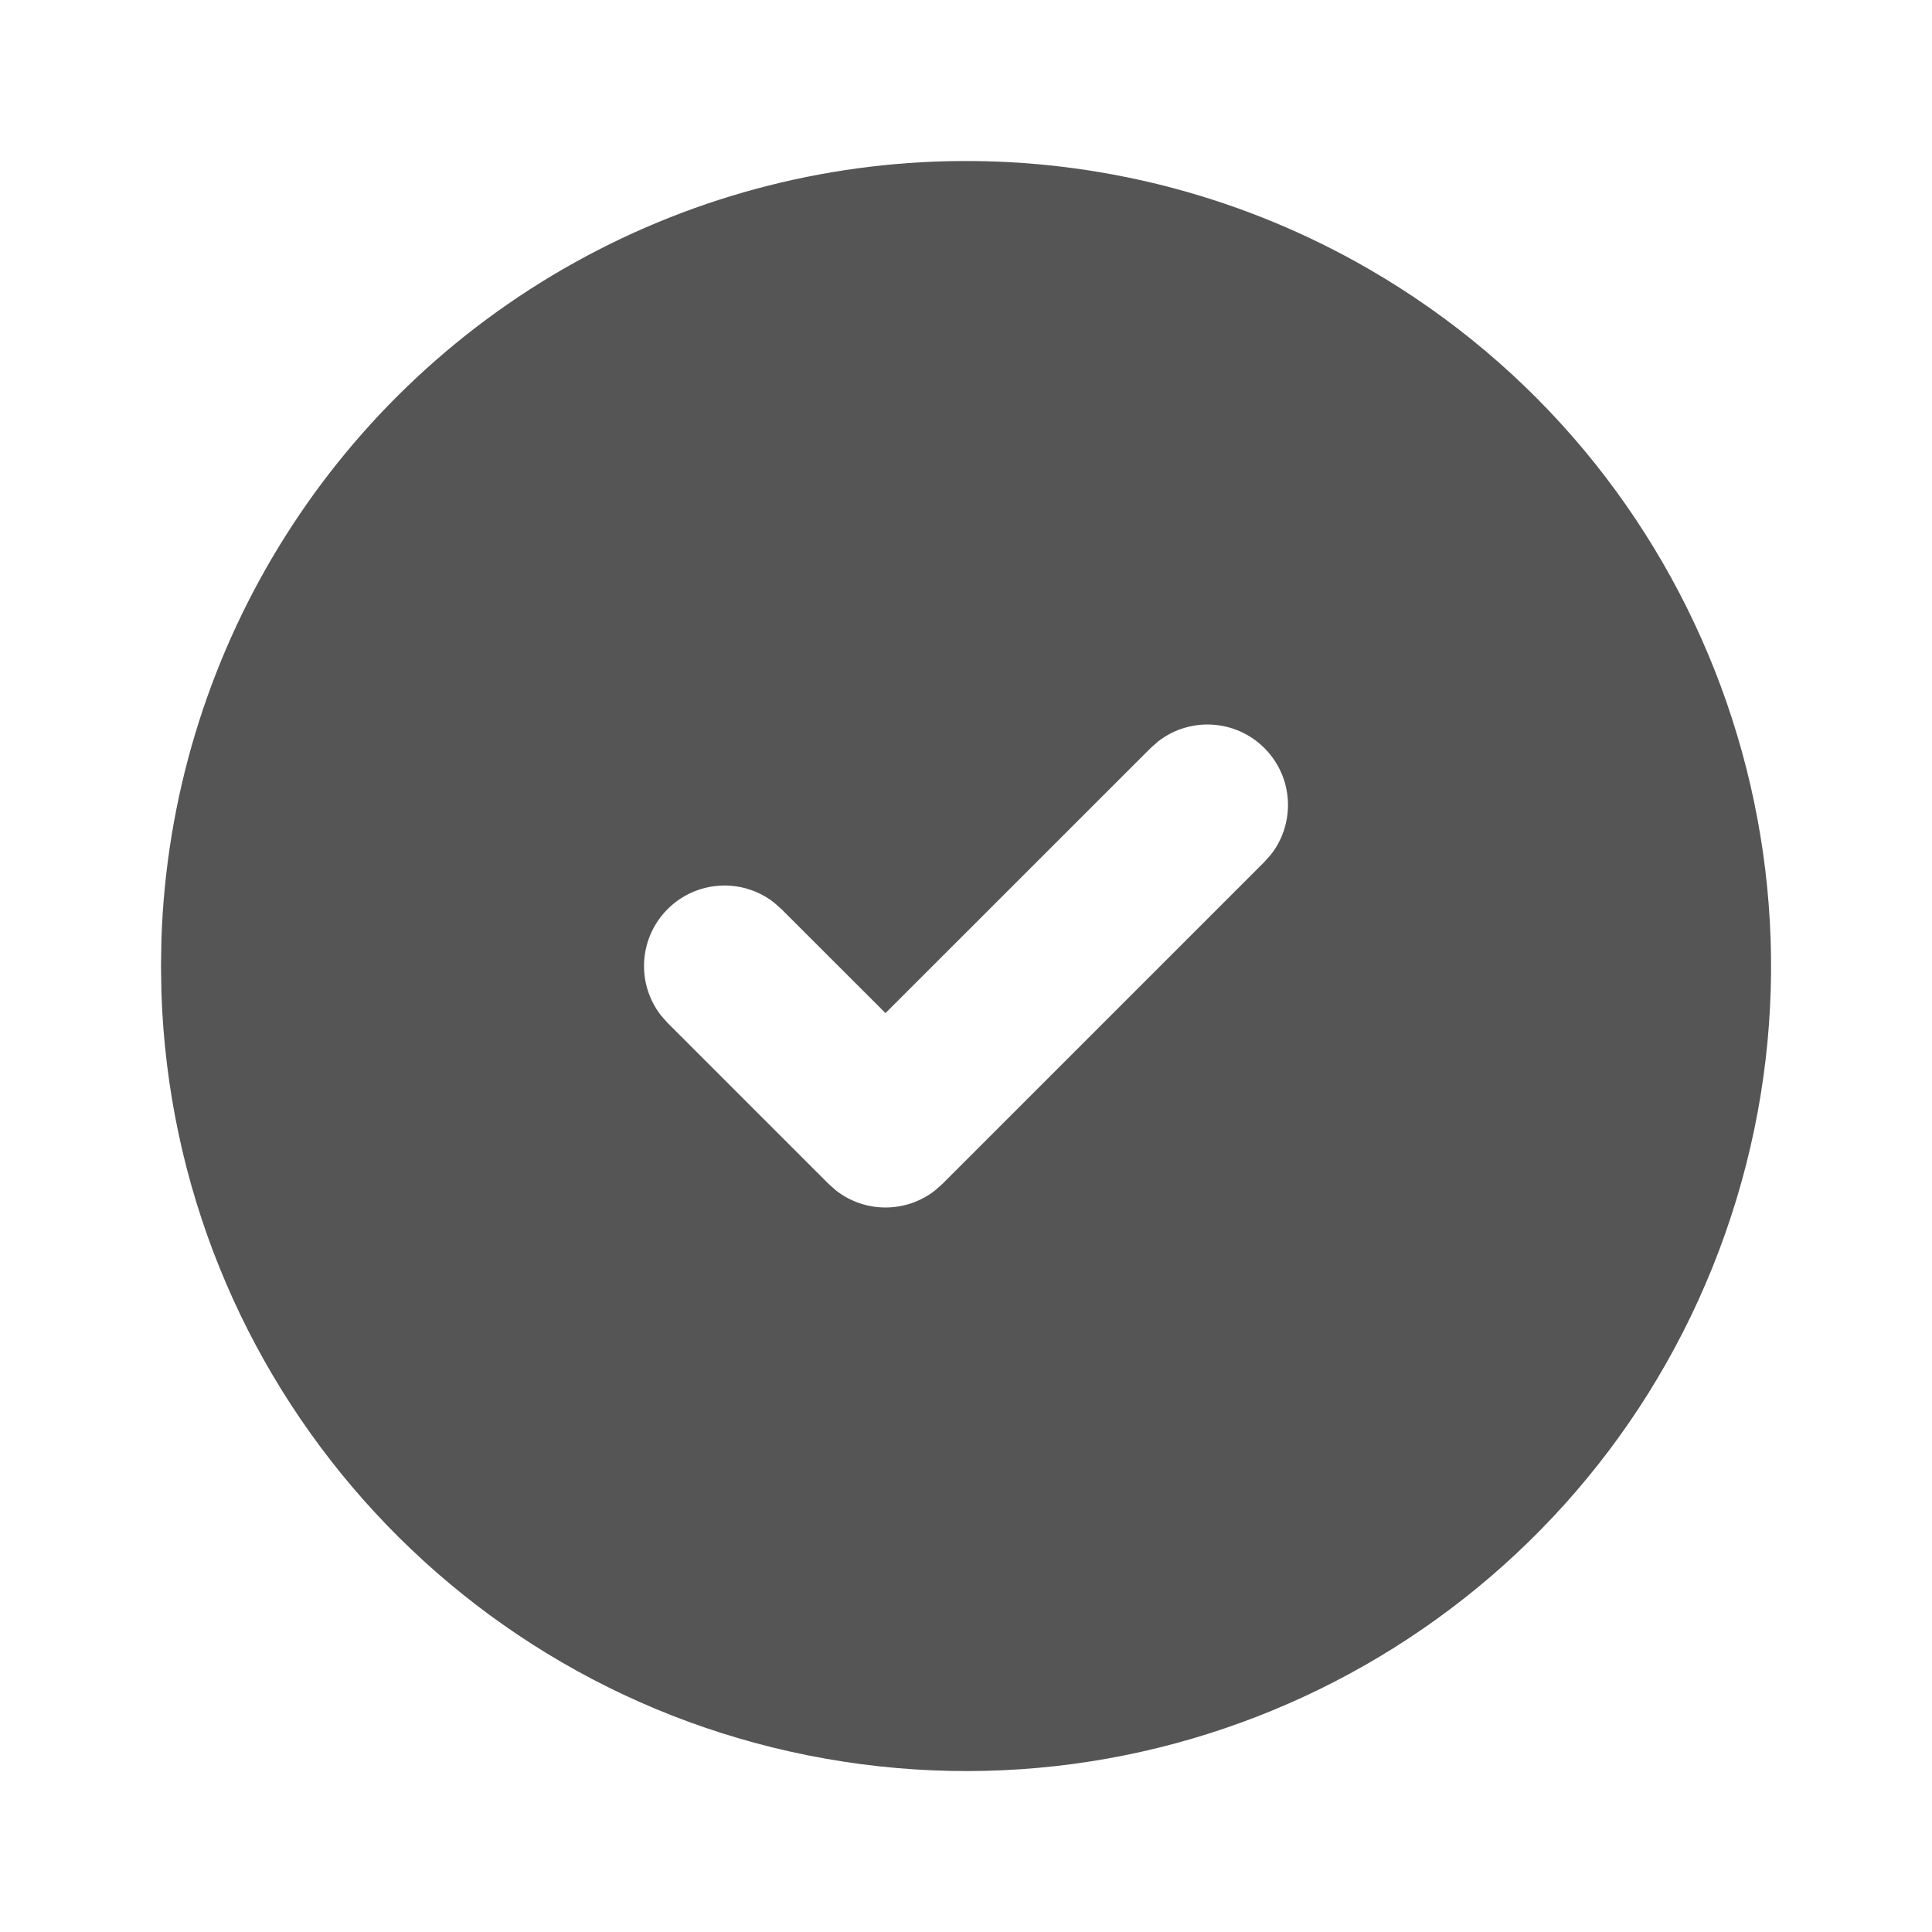
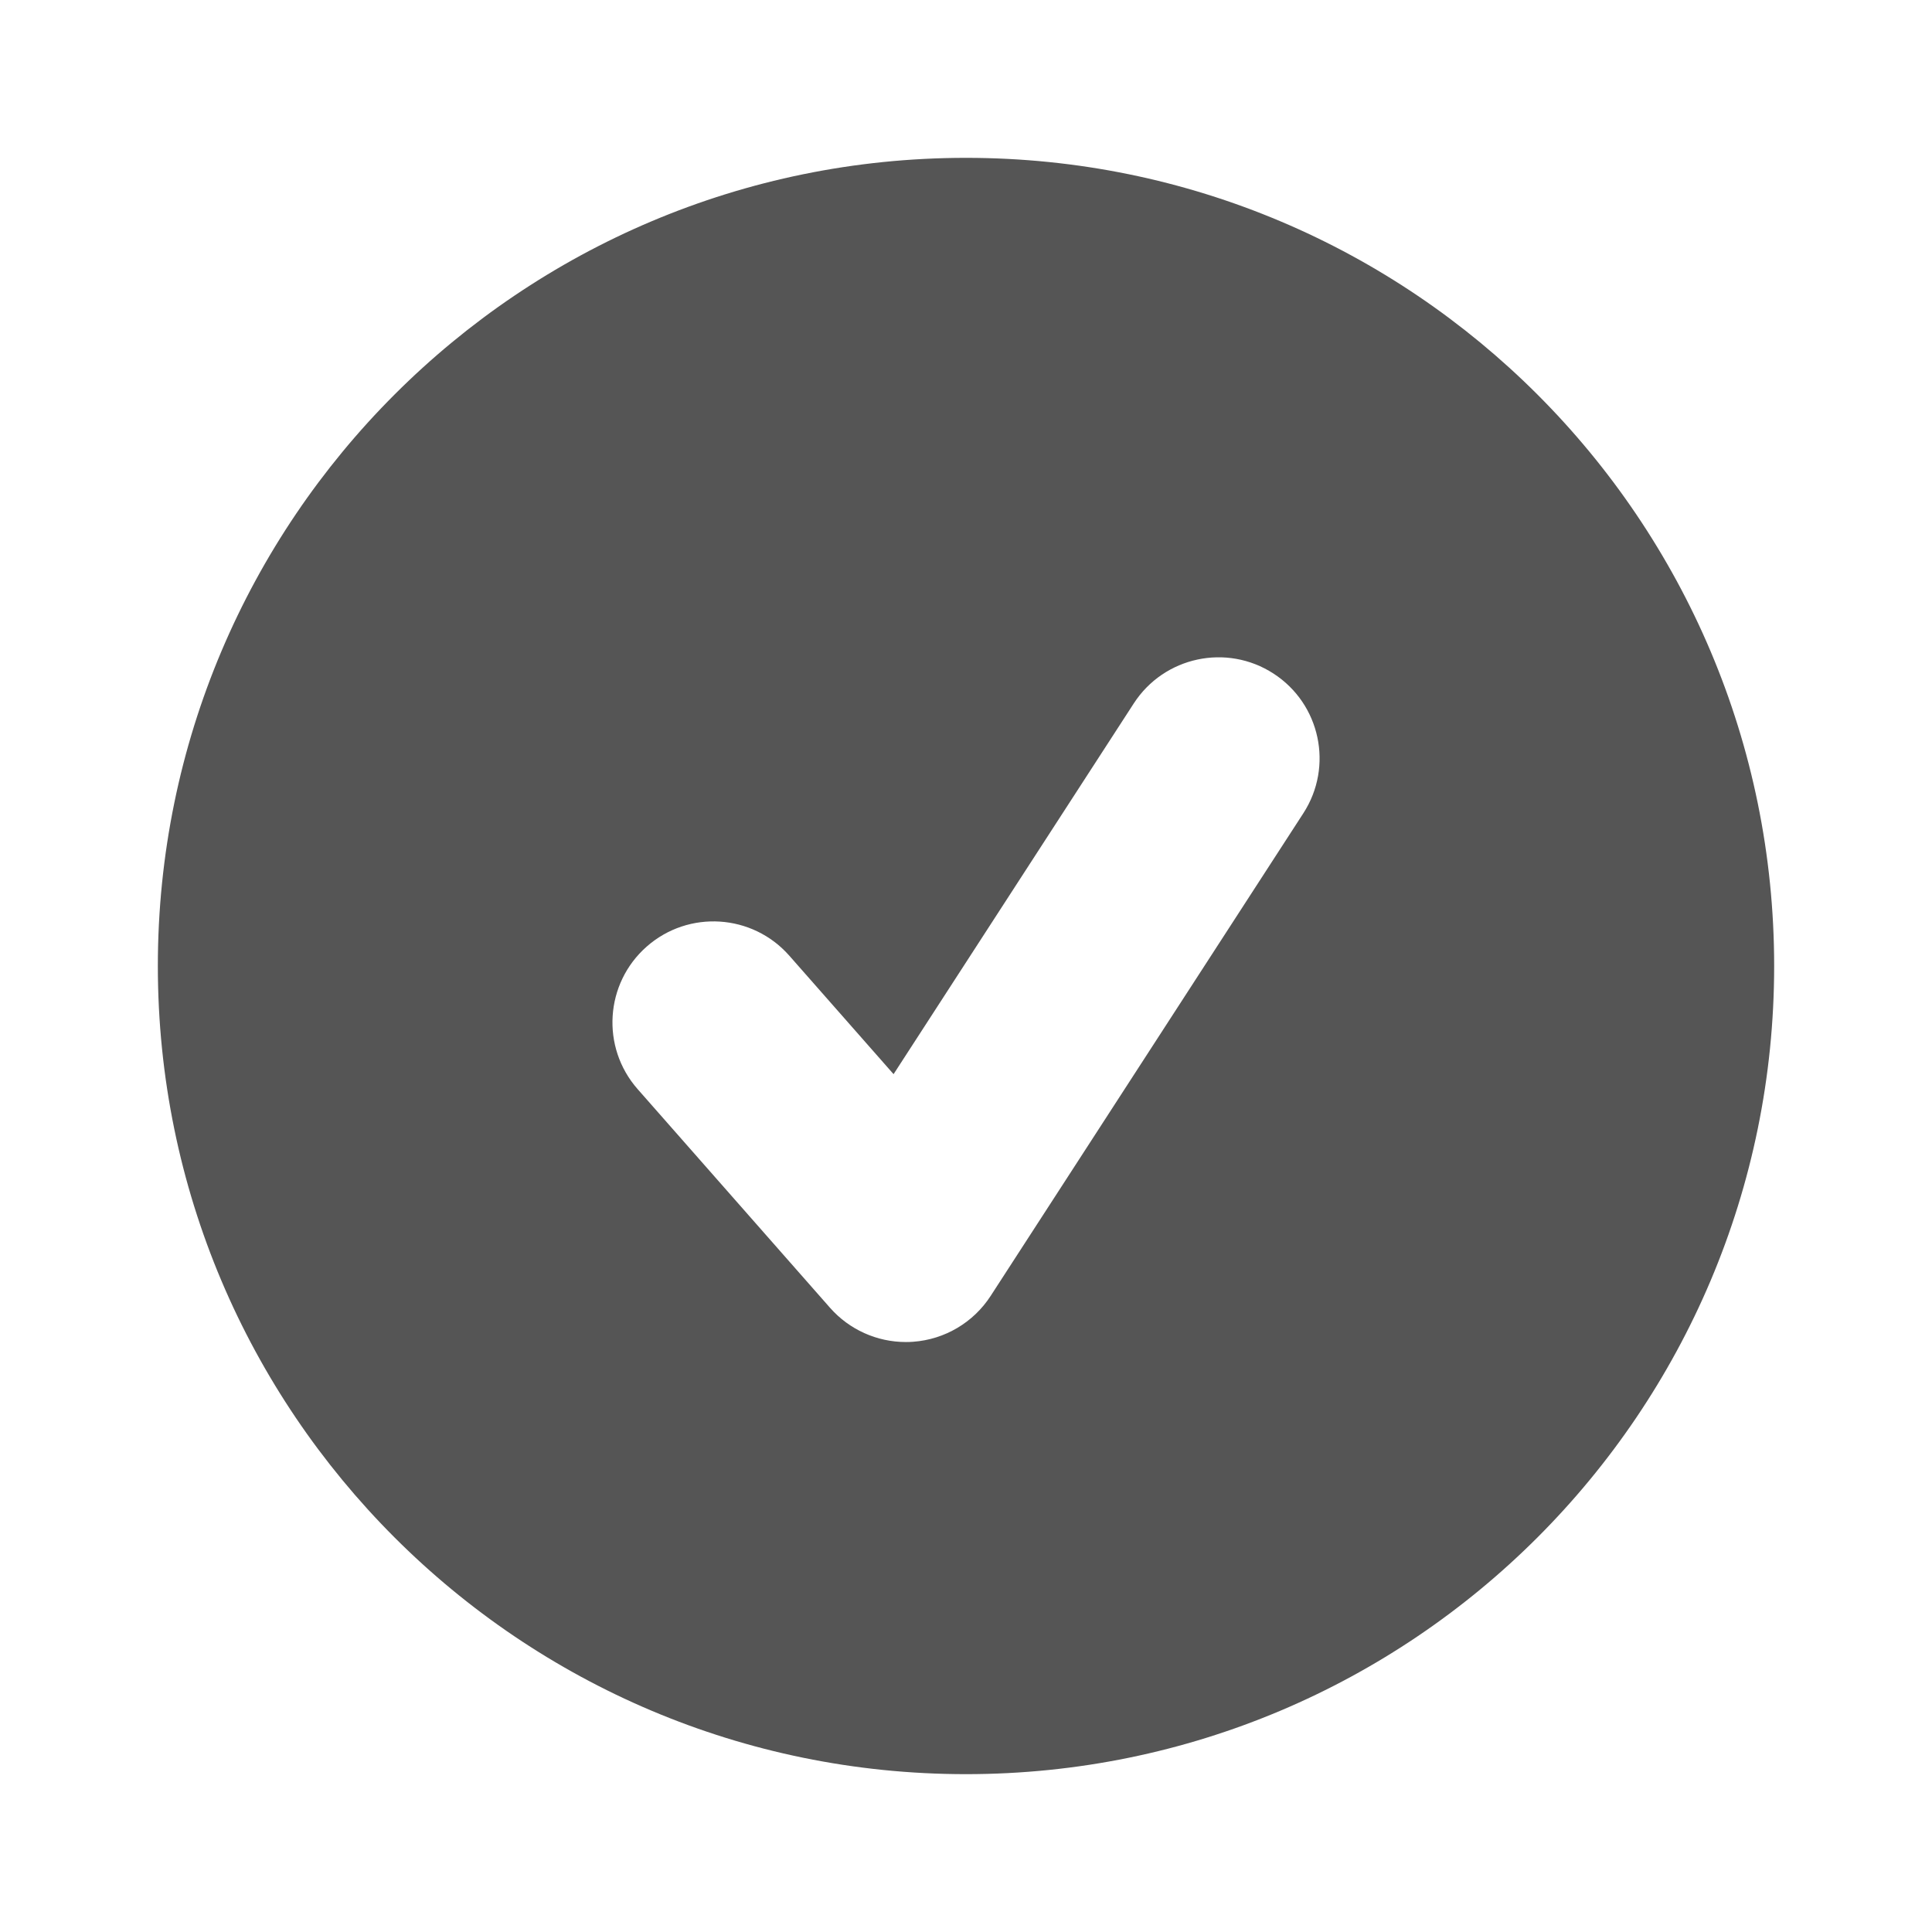
- <svg xmlns="http://www.w3.org/2000/svg" width="24" height="24" viewBox="0 0 24 24" fill="#555555">
-   <path stroke="none" d="M0 0h24v24H0z" fill="none" />
-   <path d="M17   3.34a10 10 0 1 1   -14.995 8.984l-.005   -.324l.005 -.324a10 10 0 0 1 14.995   -8.336zm-1.293 5.953a1 1 0 0 0   -1.32 -.083l-.094 .083l-3.293 3.292l-1.293   -1.292l-.094 -.083a1 1 0 0 0   -1.403 1.403l.083 .094l2 2l.094 .083a1 1 0 0 0 1.226 0l.094   -.083l4 -4l.083 -.094a1 1 0 0 0 -.083 -1.32z" />
+ <svg xmlns="http://www.w3.org/2000/svg" viewBox="26,26,204,204" width="64px" height="64px" fill-rule="nonzero">
+   <g fill="#555555" fill-rule="nonzero" stroke="none" stroke-width="1" stroke-linecap="butt" stroke-linejoin="miter" stroke-miterlimit="10" stroke-dasharray="" stroke-dashoffset="0" font-family="none" font-weight="none" font-size="none" text-anchor="none" style="mix-blend-mode: normal">
+     <g transform="scale(3.55556,3.55556)">
+       <path d="M36,12c13.255,0 24,10.745 24,24c0,13.255 -10.745,24 -24,24c-13.255,0 -24,-10.745 -24,-24c0,-13.255 10.745,-24 24,-24zM46.018,31.464c0.901,-1.391 0.504,-3.248 -0.887,-4.149c-1.39,-0.901 -3.247,-0.503 -4.148,0.886l-7.134,11.011l-3.097,-3.519c-1.094,-1.243 -2.99,-1.364 -4.233,-0.271c-1.244,1.095 -1.365,2.99 -0.271,4.234l5.713,6.493c0.571,0.649 1.394,1.018 2.252,1.018c0.073,0 0.146,-0.002 0.22,-0.008c0.937,-0.069 1.787,-0.572 2.298,-1.36z" />
+     </g>
+   </g>
</svg>
